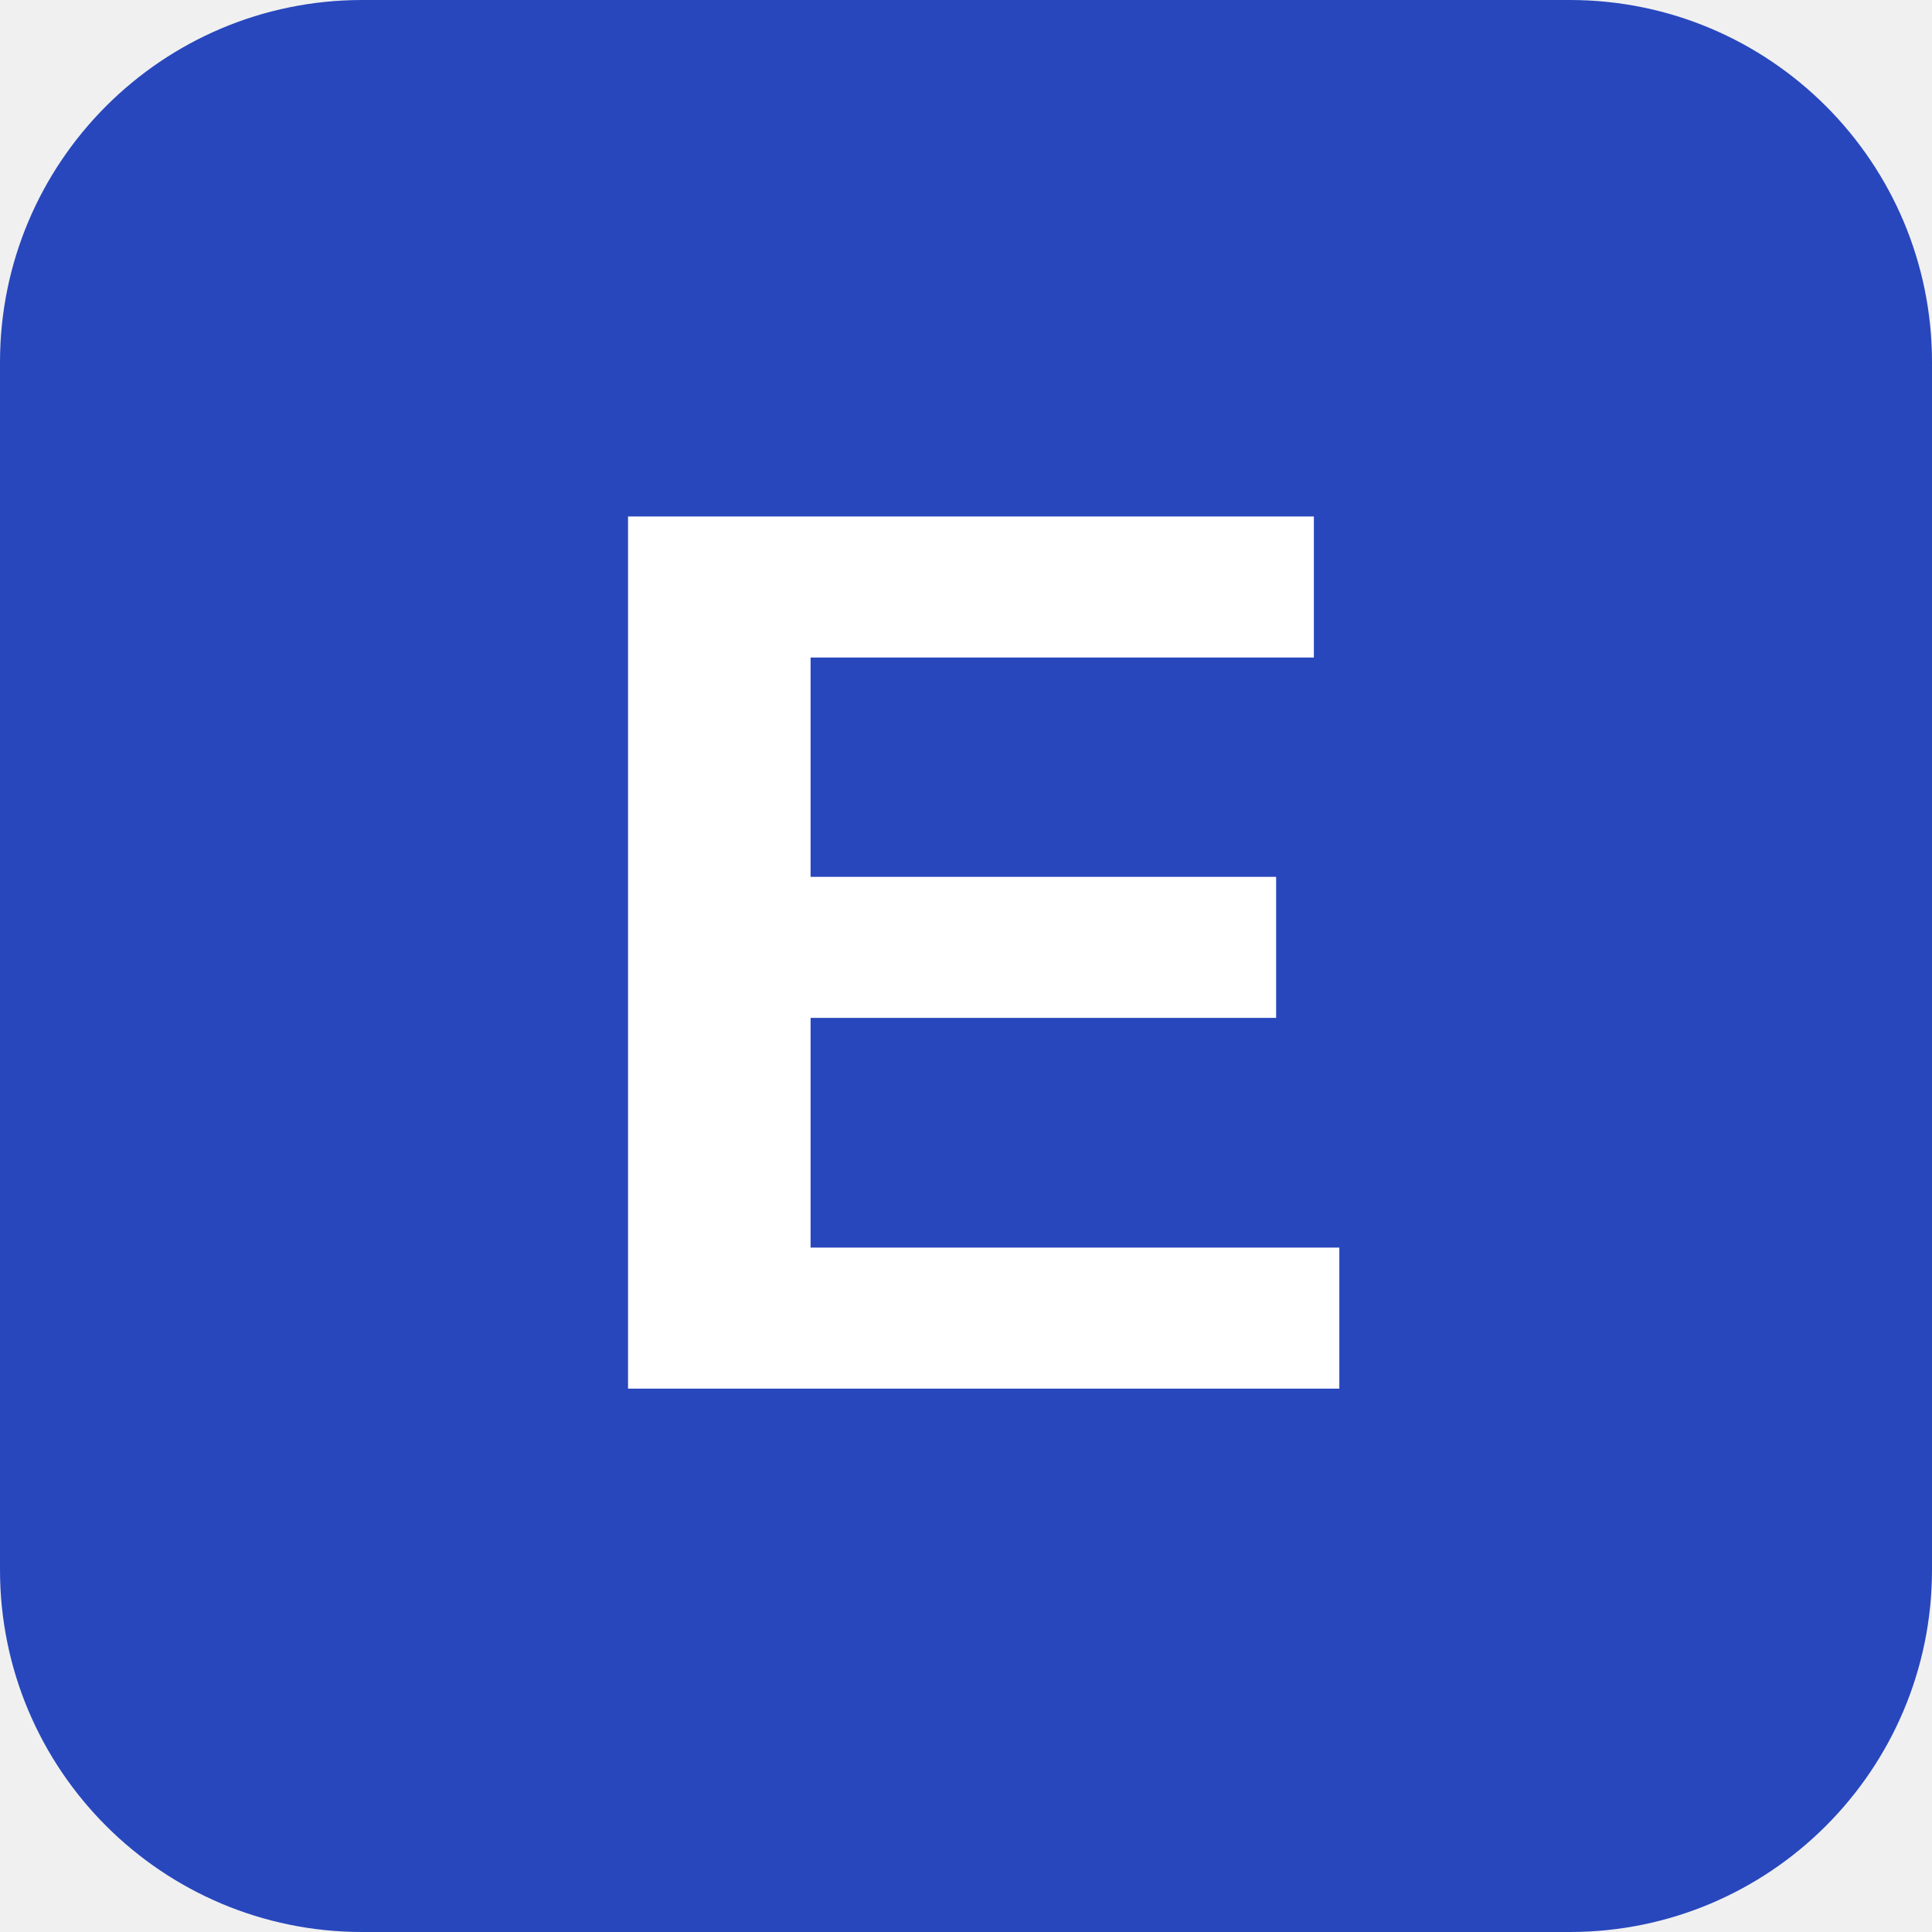
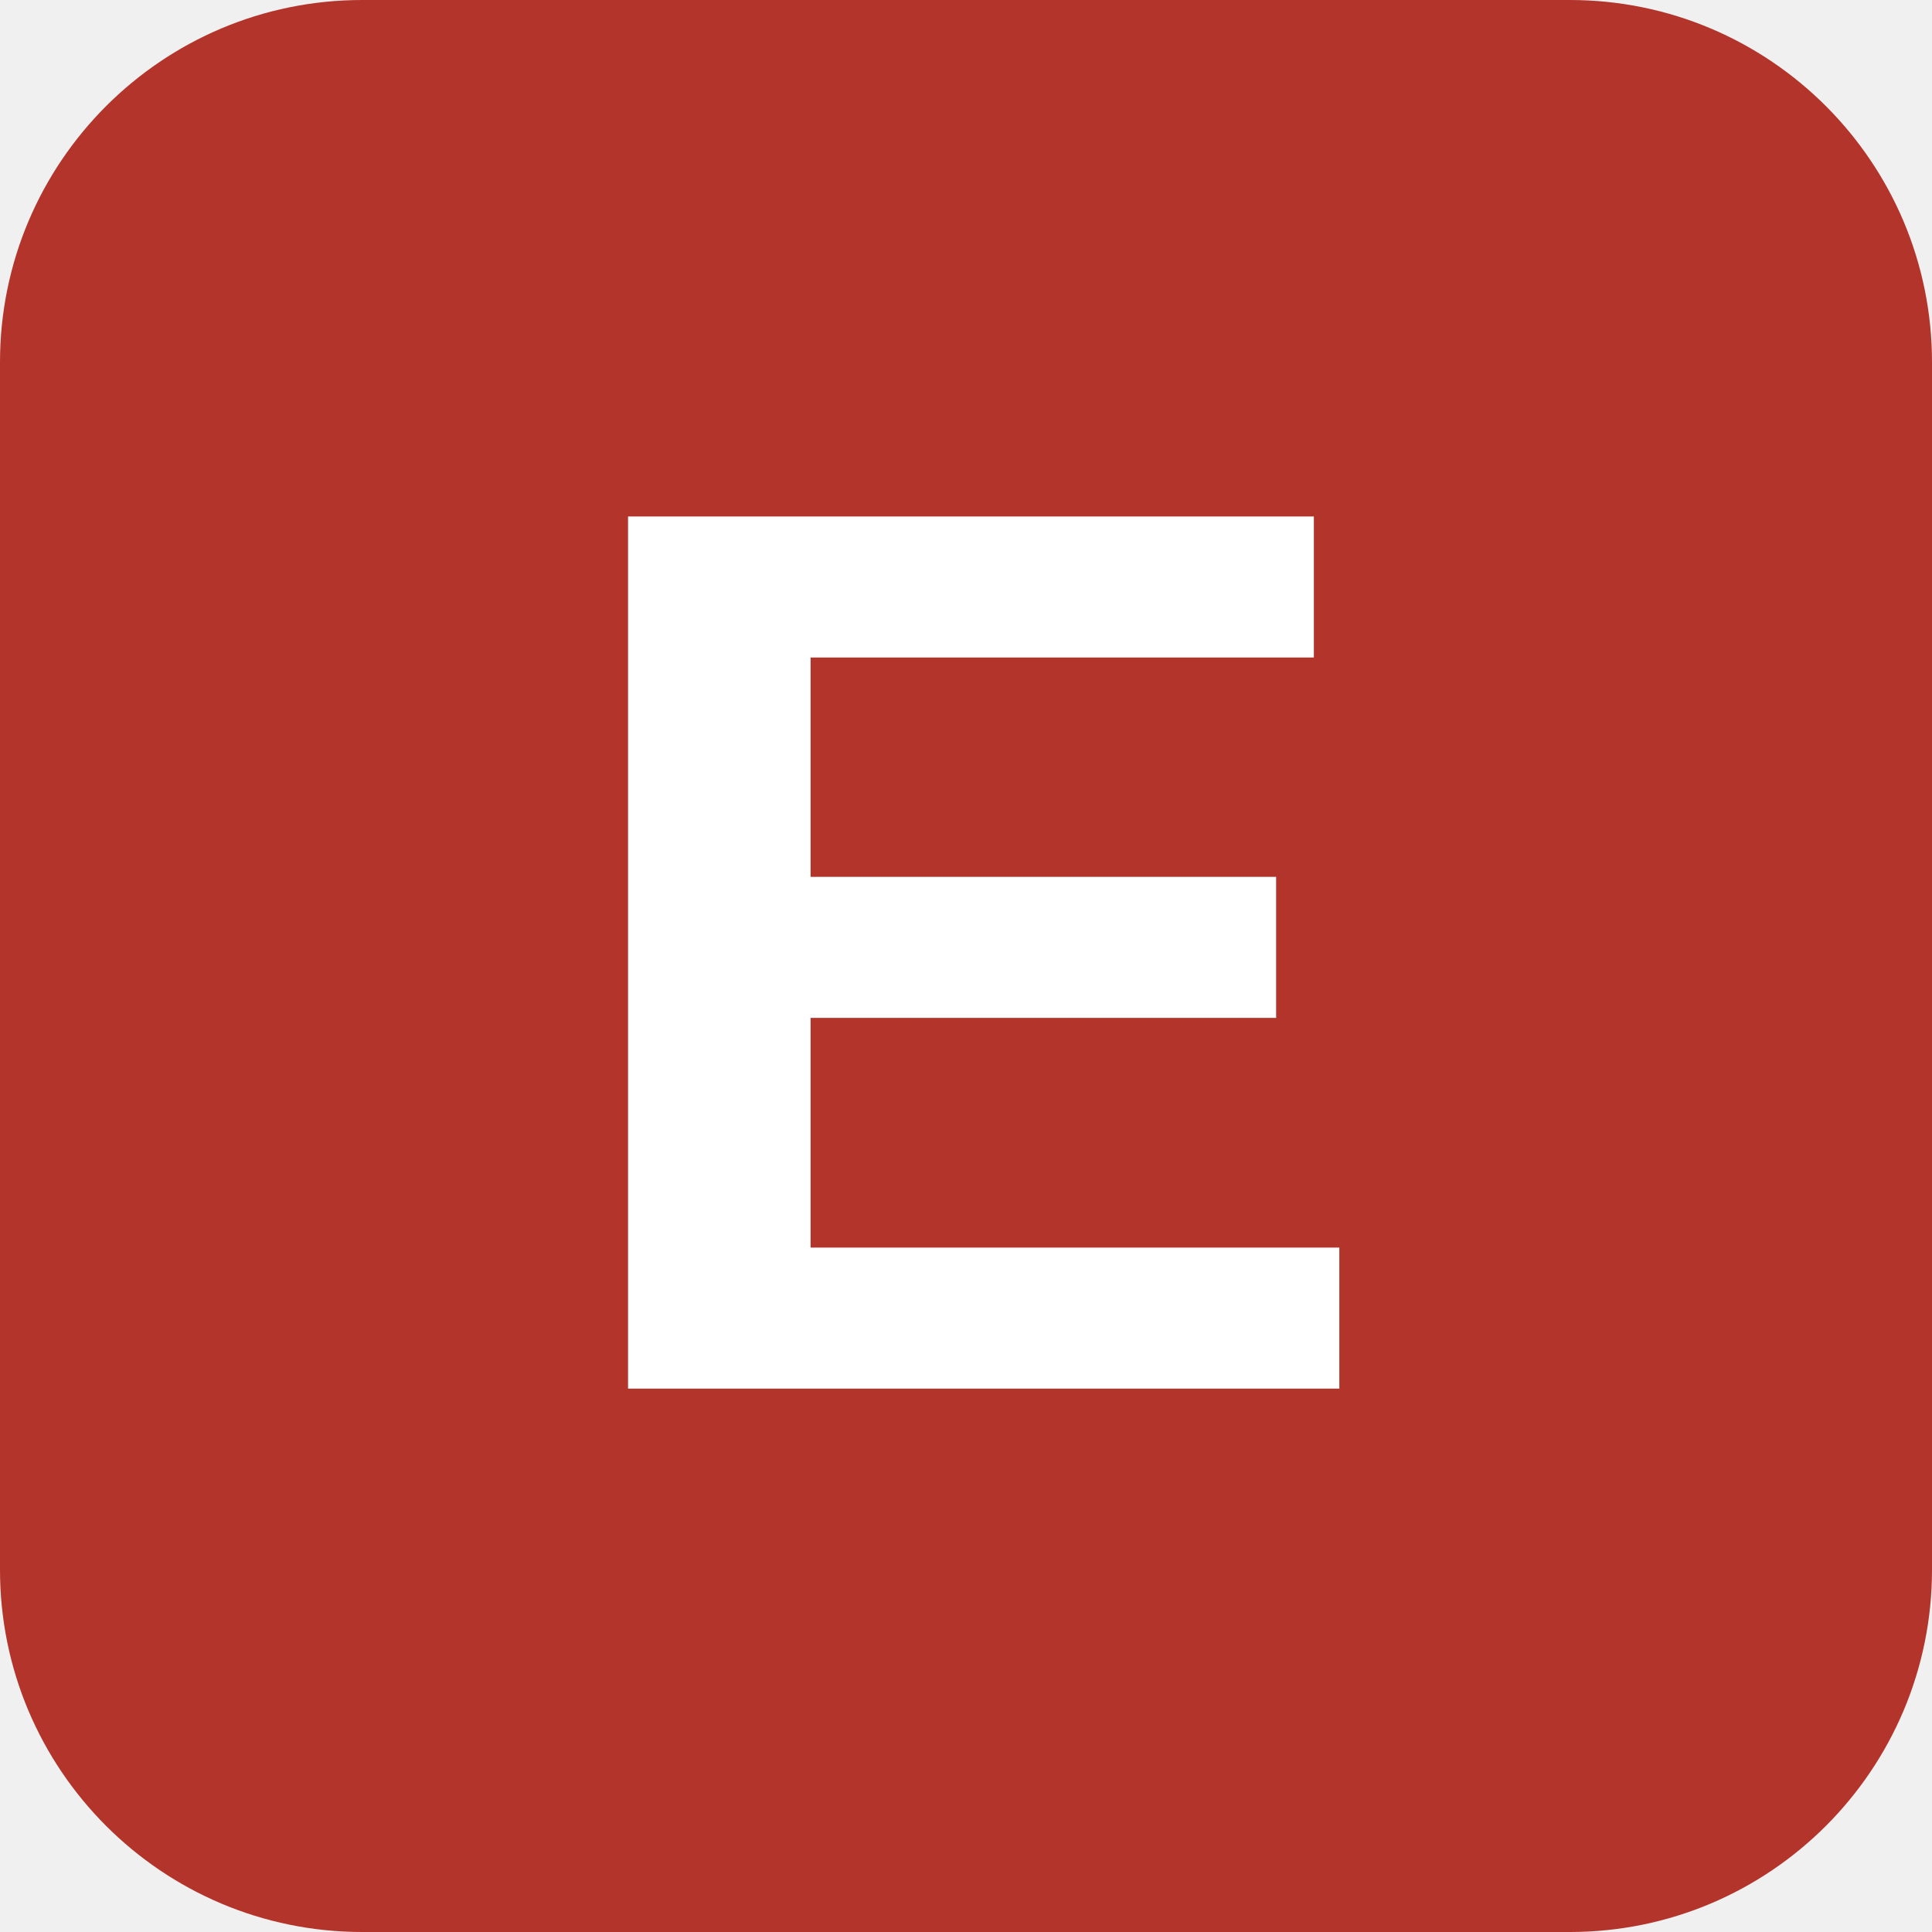
<svg xmlns="http://www.w3.org/2000/svg" viewBox="0 0 64 64">
-   <rect width="64" height="64" rx="12" fill="#2847bd" />
+   <rect width="64" height="64" rx="12" fill="#b3342a" />
  <text x="32" y="46" text-anchor="middle" font-family="Arial,sans-serif" font-size="42" font-weight="700" fill="#fff">E</text>
</svg>
